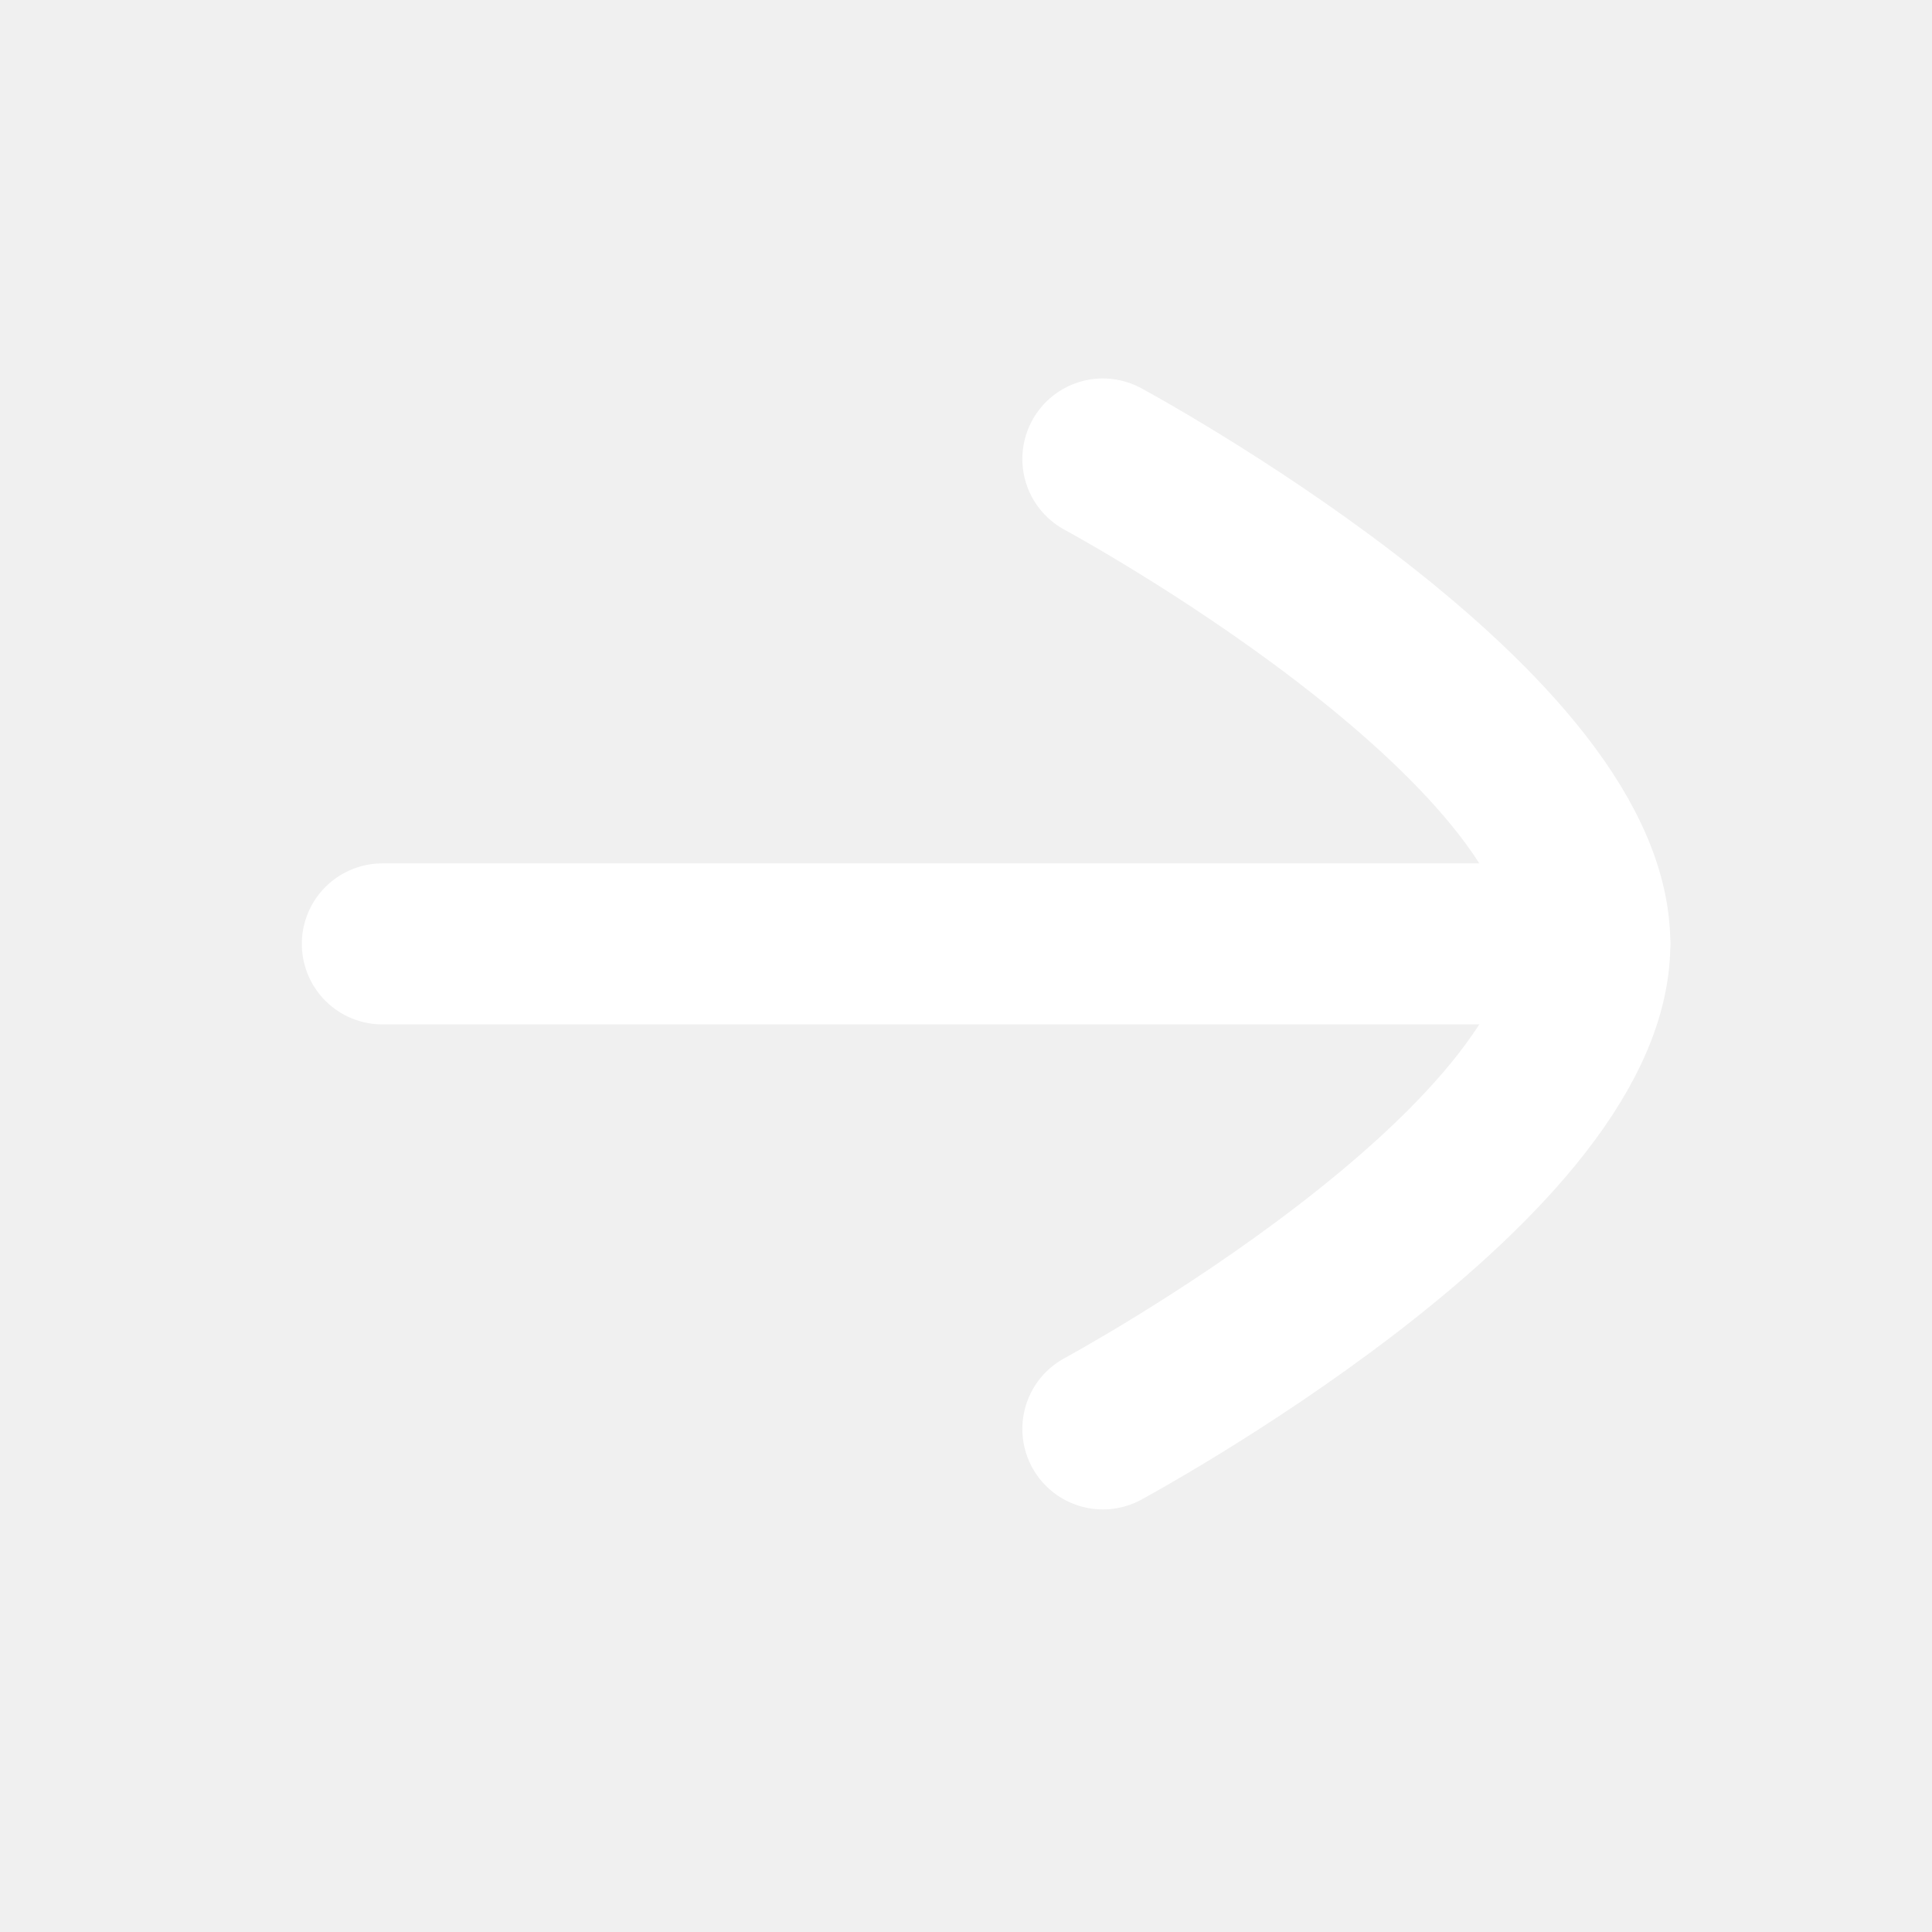
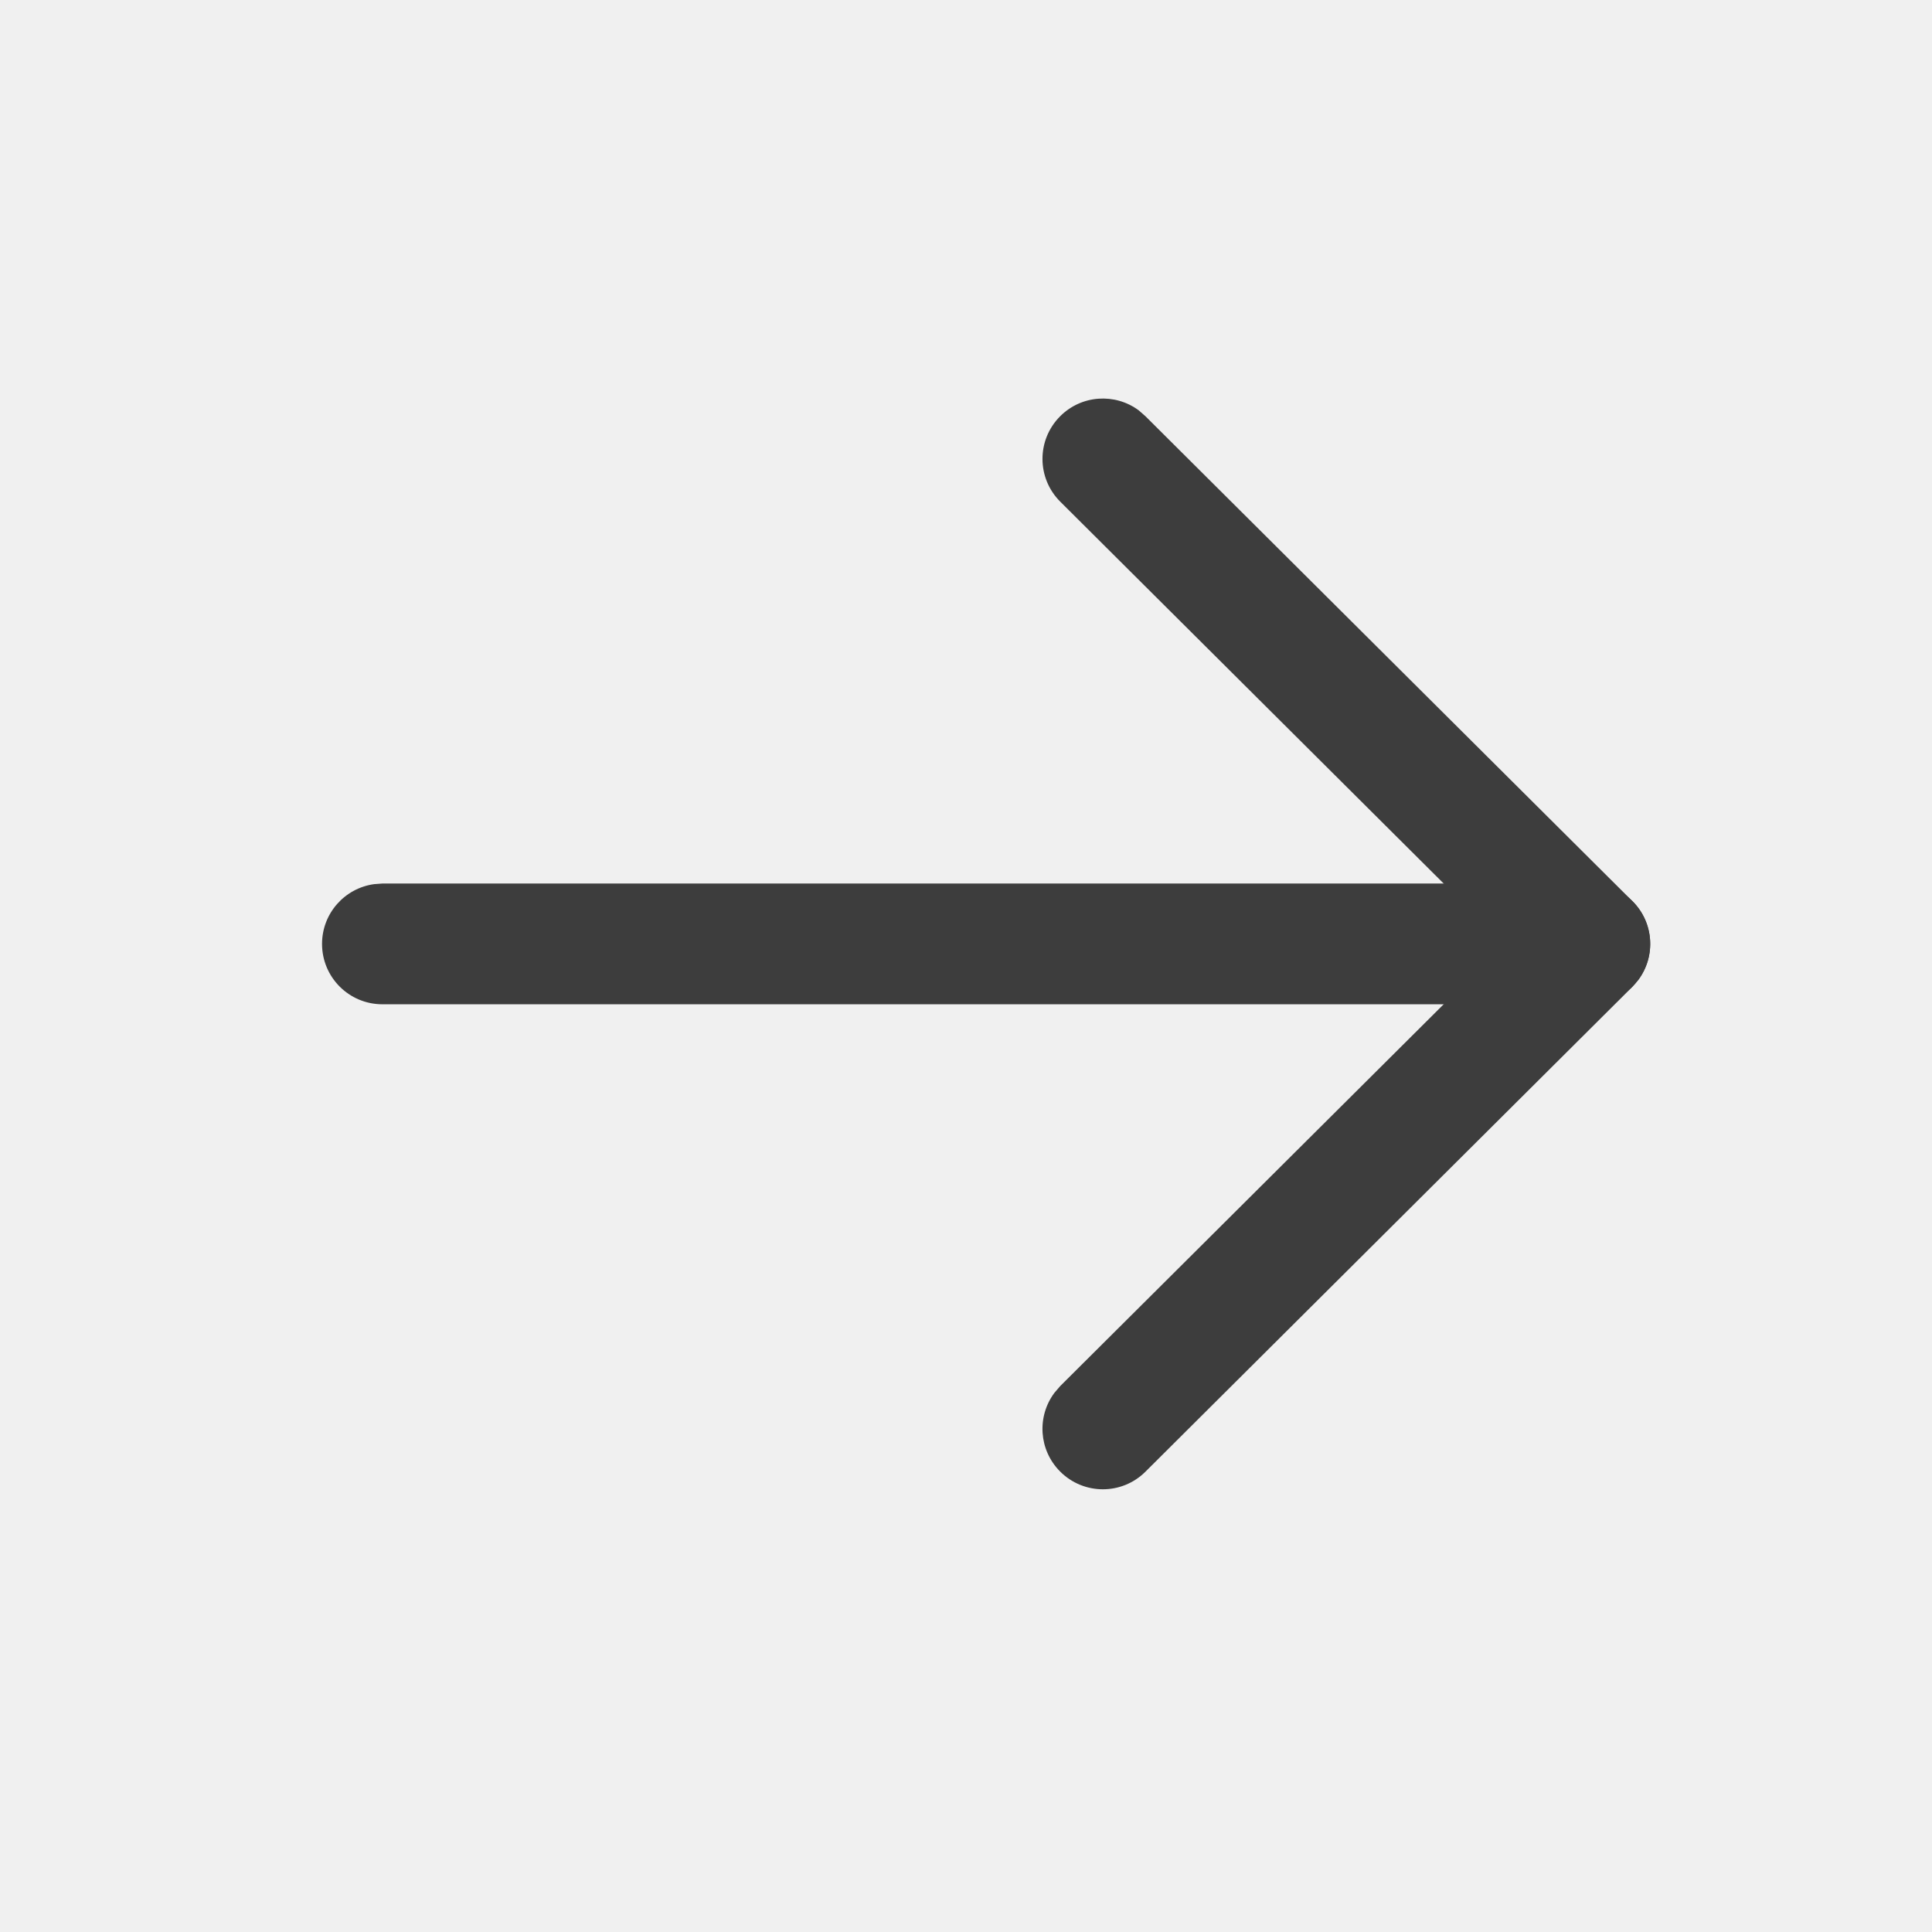
- <svg xmlns="http://www.w3.org/2000/svg" width="18" height="18" viewBox="0 0 18 18" fill="none">
-   <path d="M14.812 8.794H3.562" stroke="white" stroke-width="1.5" stroke-linecap="round" stroke-linejoin="round" />
-   <path d="M10.275 4.276C10.275 4.276 14.812 6.722 14.812 8.793C14.812 10.866 10.275 13.313 10.275 13.313" stroke="white" stroke-width="1.5" stroke-linecap="round" stroke-linejoin="round" />
+ <svg xmlns="http://www.w3.org/2000/svg" width="16" height="16" viewBox="0 0 16 16" fill="none">
+   <path d="M2.667 7.817C2.667 7.564 2.855 7.355 3.099 7.322L3.167 7.317L13.166 7.317C13.443 7.317 13.666 7.541 13.666 7.817C13.666 8.07 13.478 8.279 13.234 8.313L13.166 8.317H3.167C2.89 8.317 2.667 8.093 2.667 7.817Z" fill="#3D3D3D" />
+   <path d="M8.781 4.155C8.585 3.96 8.584 3.644 8.779 3.448C8.956 3.27 9.234 3.253 9.43 3.398L9.486 3.447L13.519 7.463C13.698 7.64 13.714 7.919 13.568 8.115L13.52 8.171L9.486 12.188C9.29 12.383 8.974 12.382 8.779 12.186C8.602 12.008 8.586 11.731 8.732 11.535L8.78 11.479L12.458 7.817L8.781 4.155Z" fill="#3D3D3D" />
</svg>
